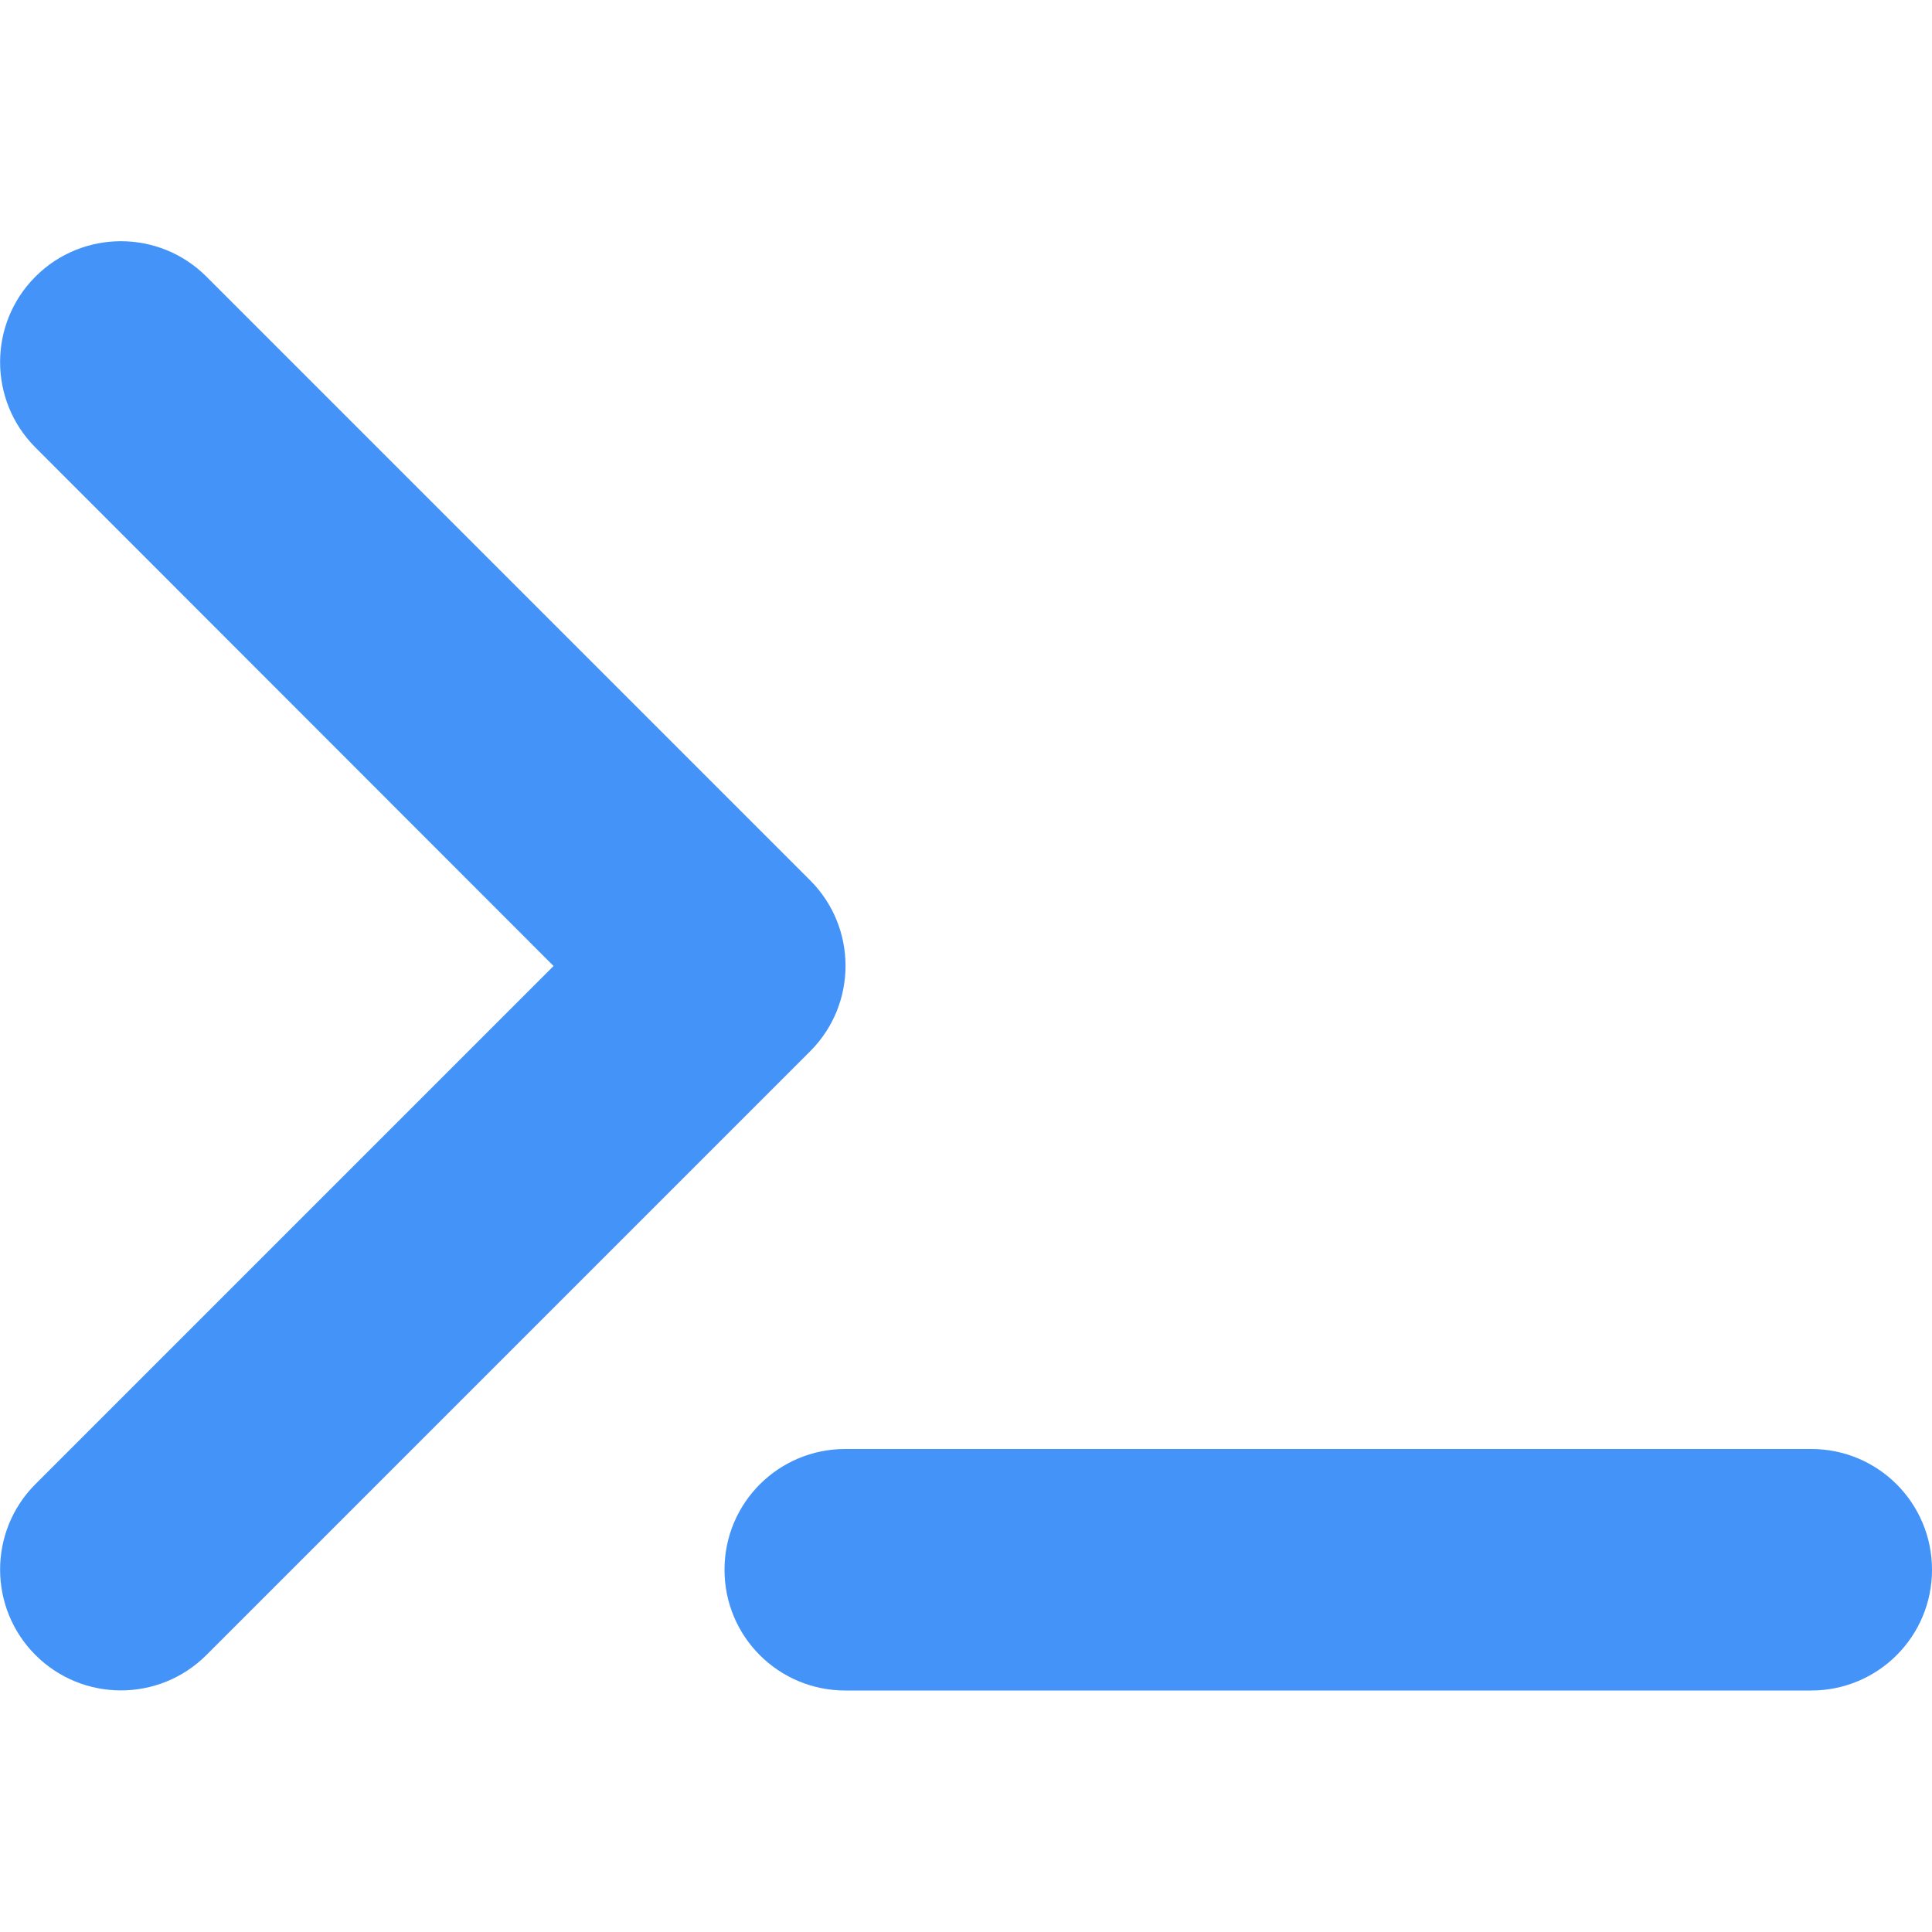
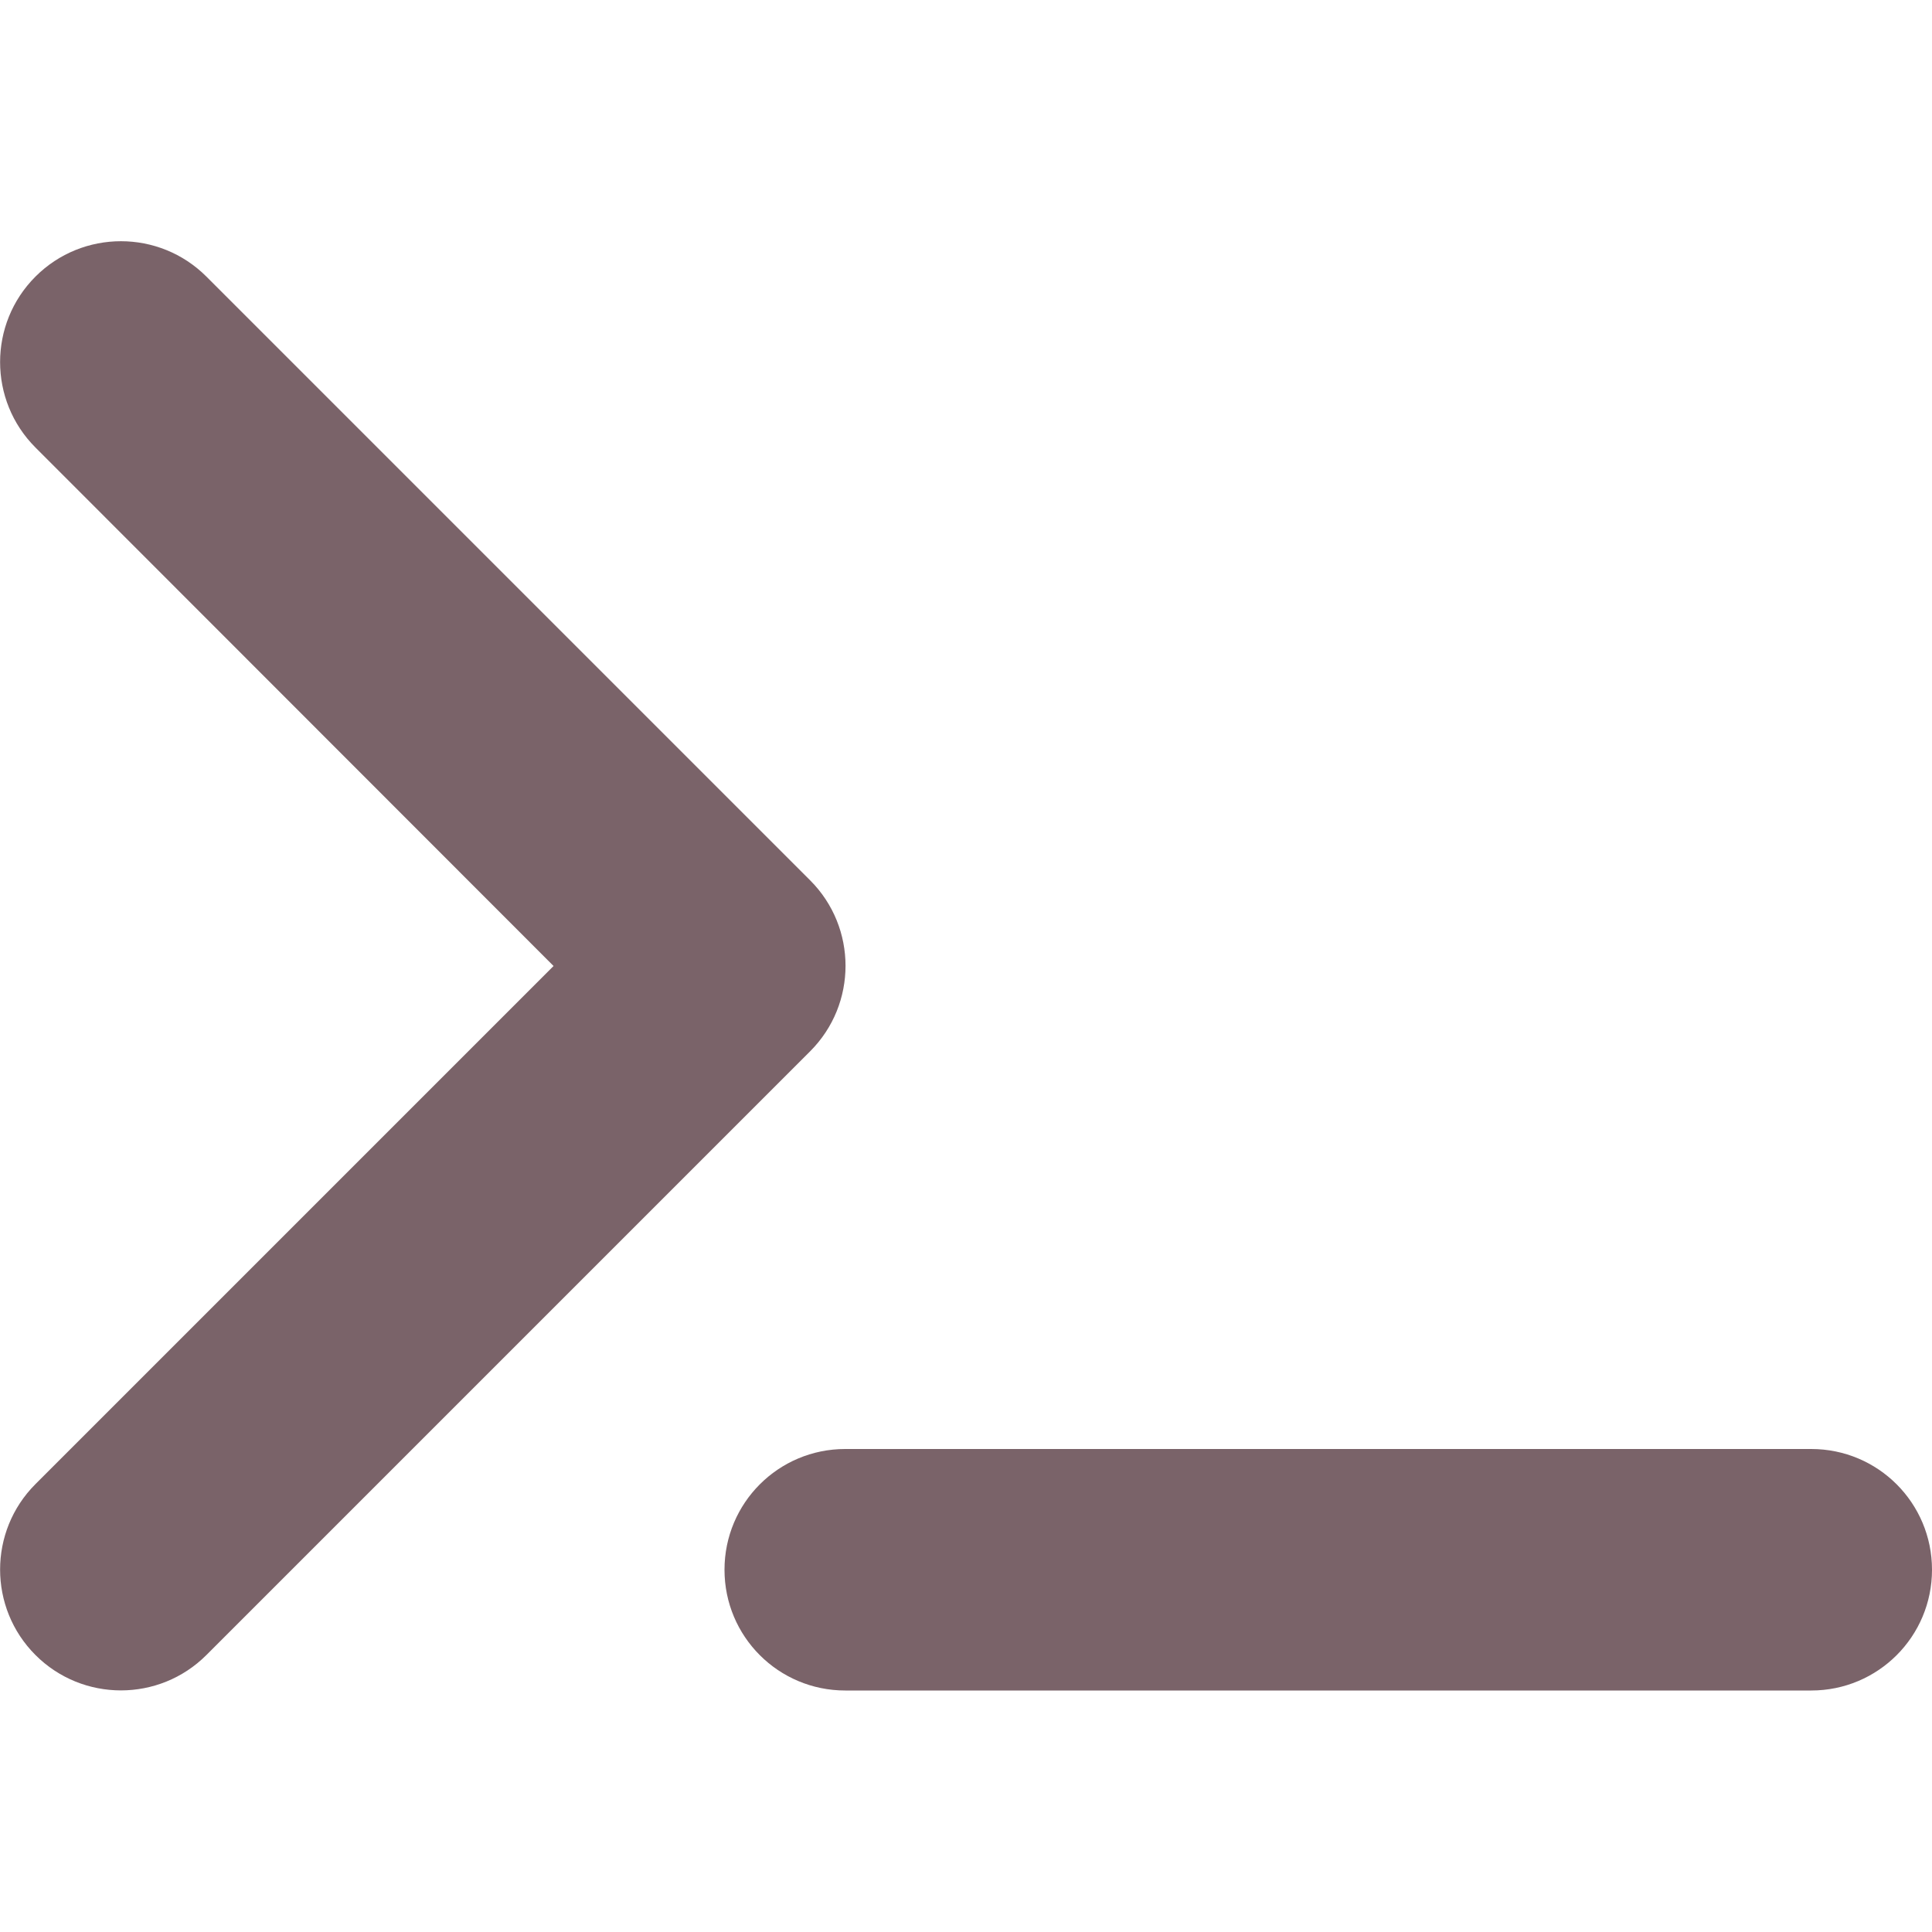
<svg xmlns="http://www.w3.org/2000/svg" viewBox="0 0 512 512">
-   <path fill="#4493f8" d="M9.4 118.6c-12.5-12.5-12.5-32.8 0-45.3s32.8-12.5 45.3 0l160 160c12.5 12.5 12.5 32.8 0 45.3l-160 160c-12.5 12.5-32.8 12.5-45.3 0s-12.5-32.8 0-45.3L146.7 256 9.4 118.6zM224 384l256 0c17.7 0 32 14.3 32 32s-14.3 32-32 32l-256 0c-17.7 0-32-14.3-32-32s14.3-32 32-32z" />
+   <path fill="#7A6369" d="M9.4 118.6c-12.5-12.5-12.5-32.8 0-45.3s32.8-12.5 45.3 0l160 160c12.5 12.5 12.5 32.8 0 45.3l-160 160c-12.5 12.5-32.8 12.5-45.3 0s-12.5-32.8 0-45.3L146.7 256 9.4 118.6zM224 384l256 0c17.7 0 32 14.3 32 32s-14.3 32-32 32l-256 0c-17.7 0-32-14.3-32-32s14.3-32 32-32z" />
</svg>
